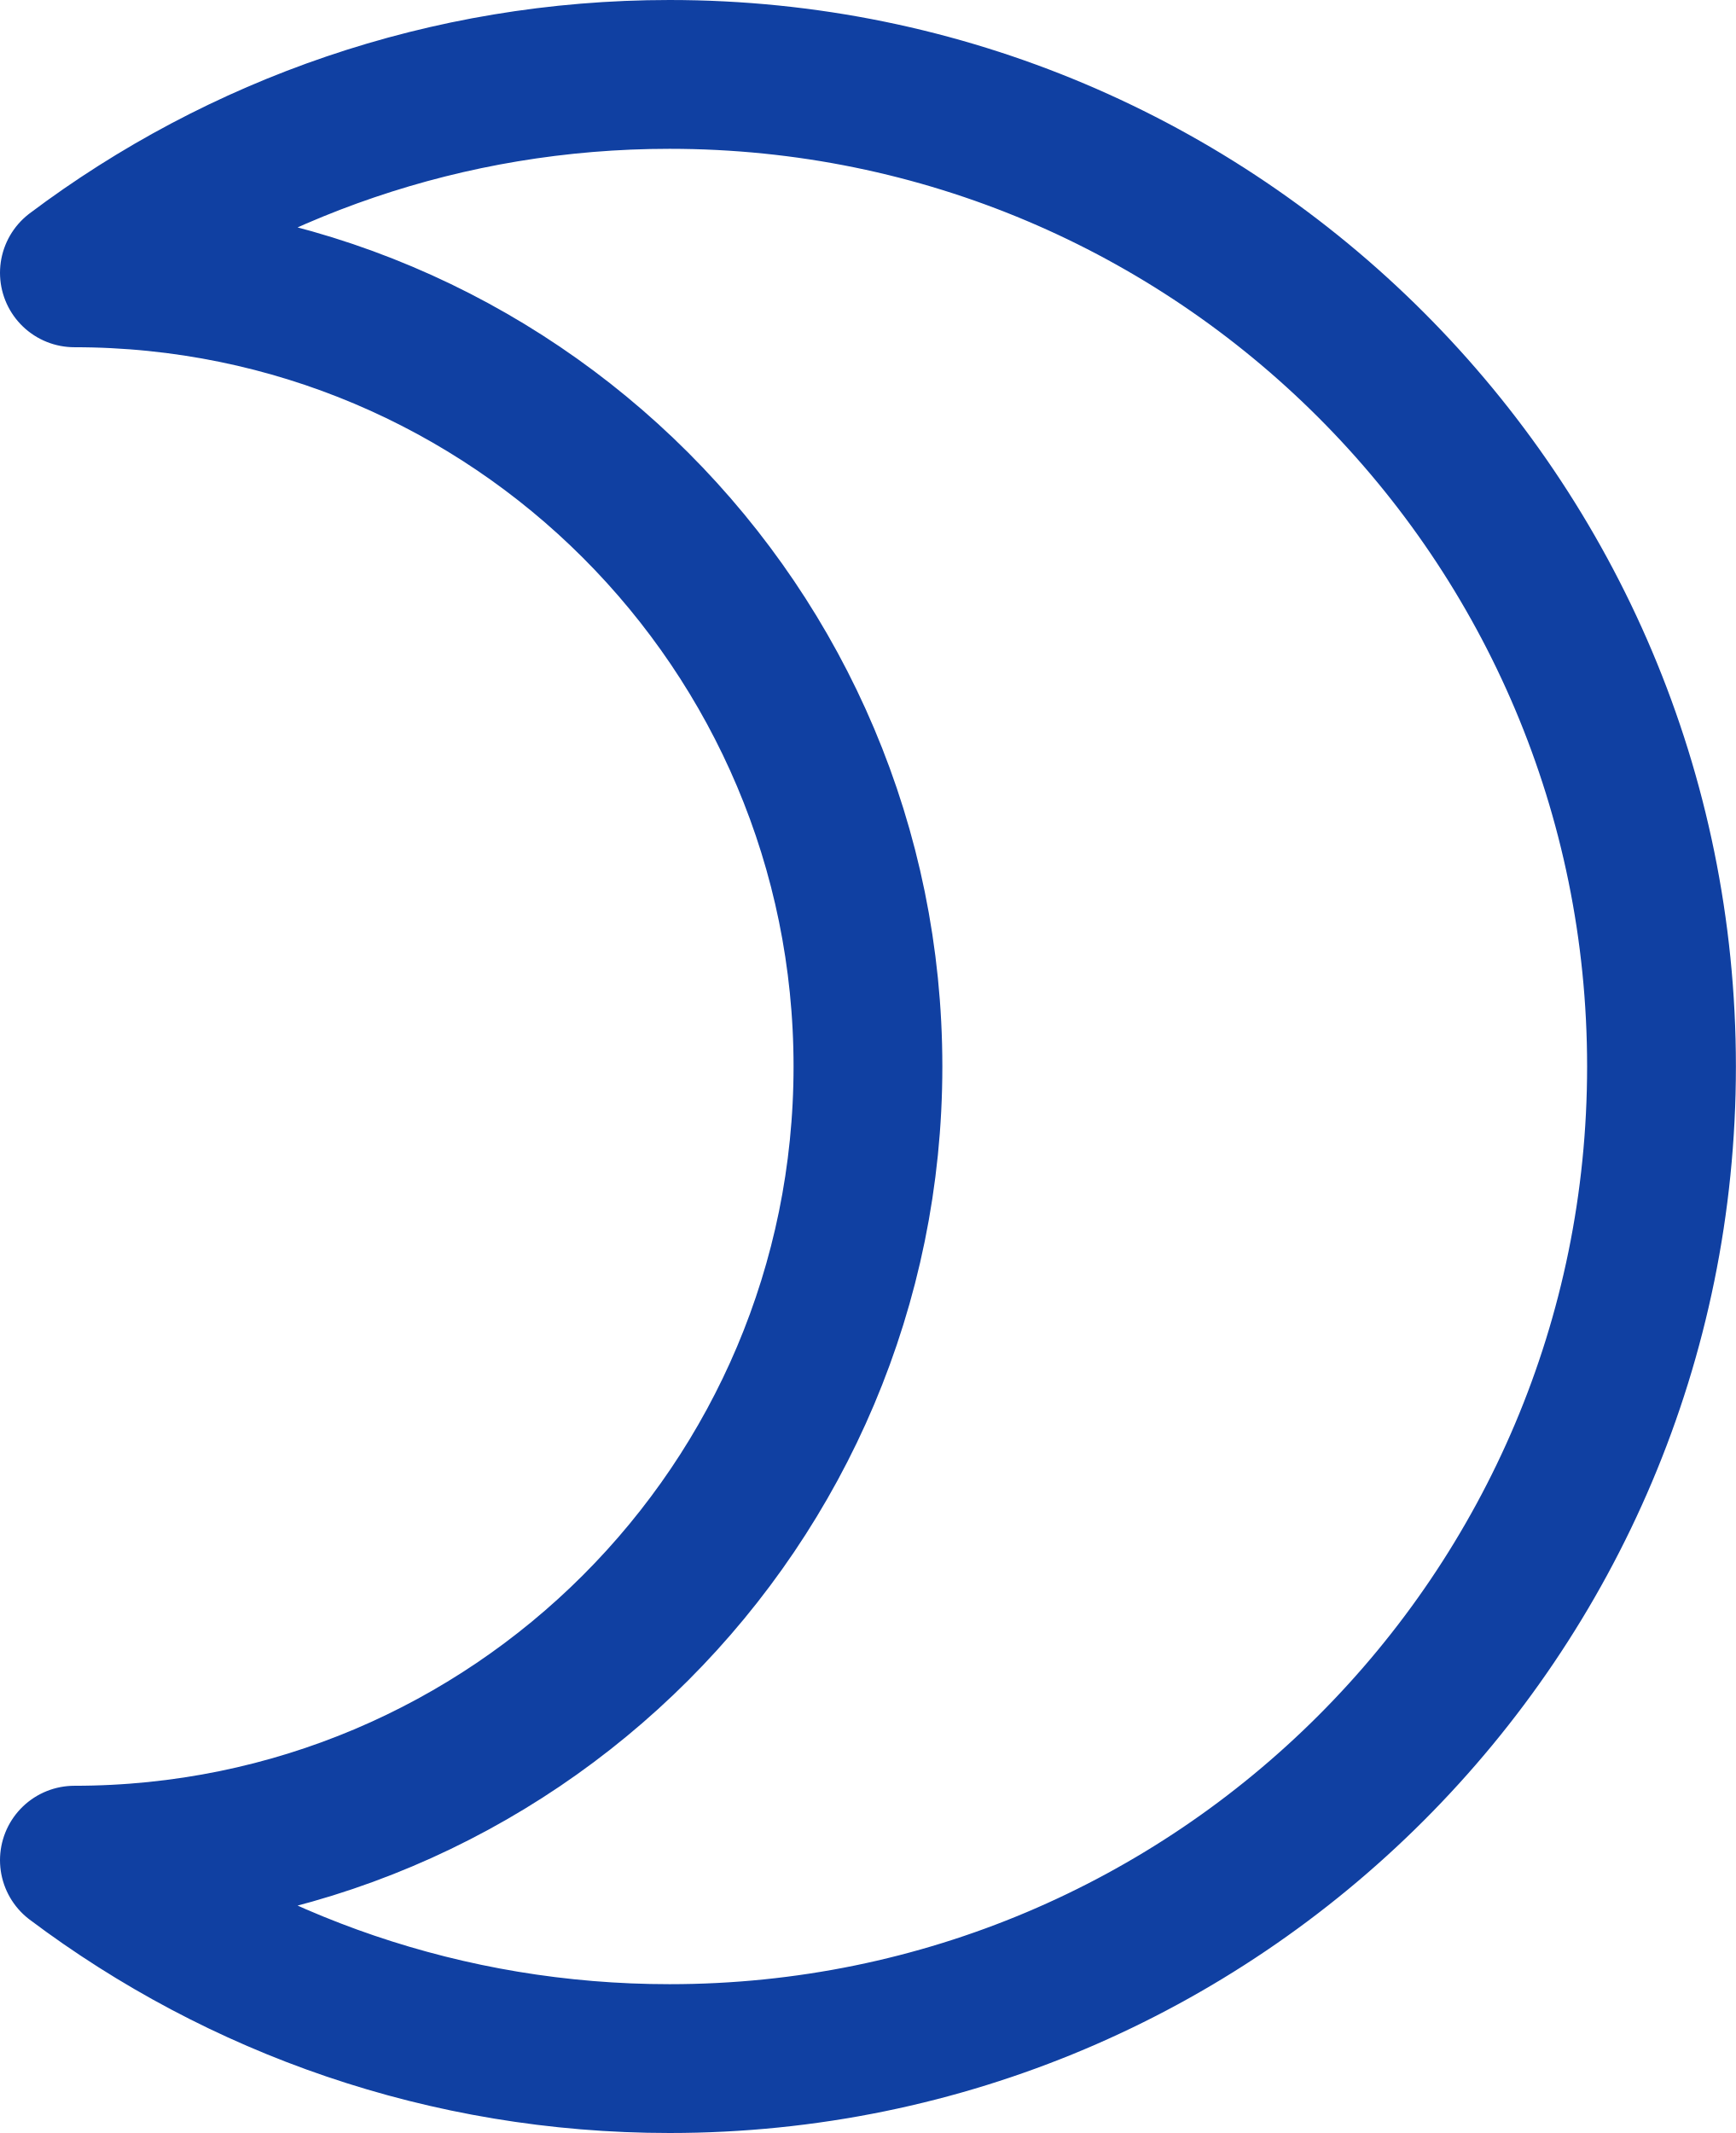
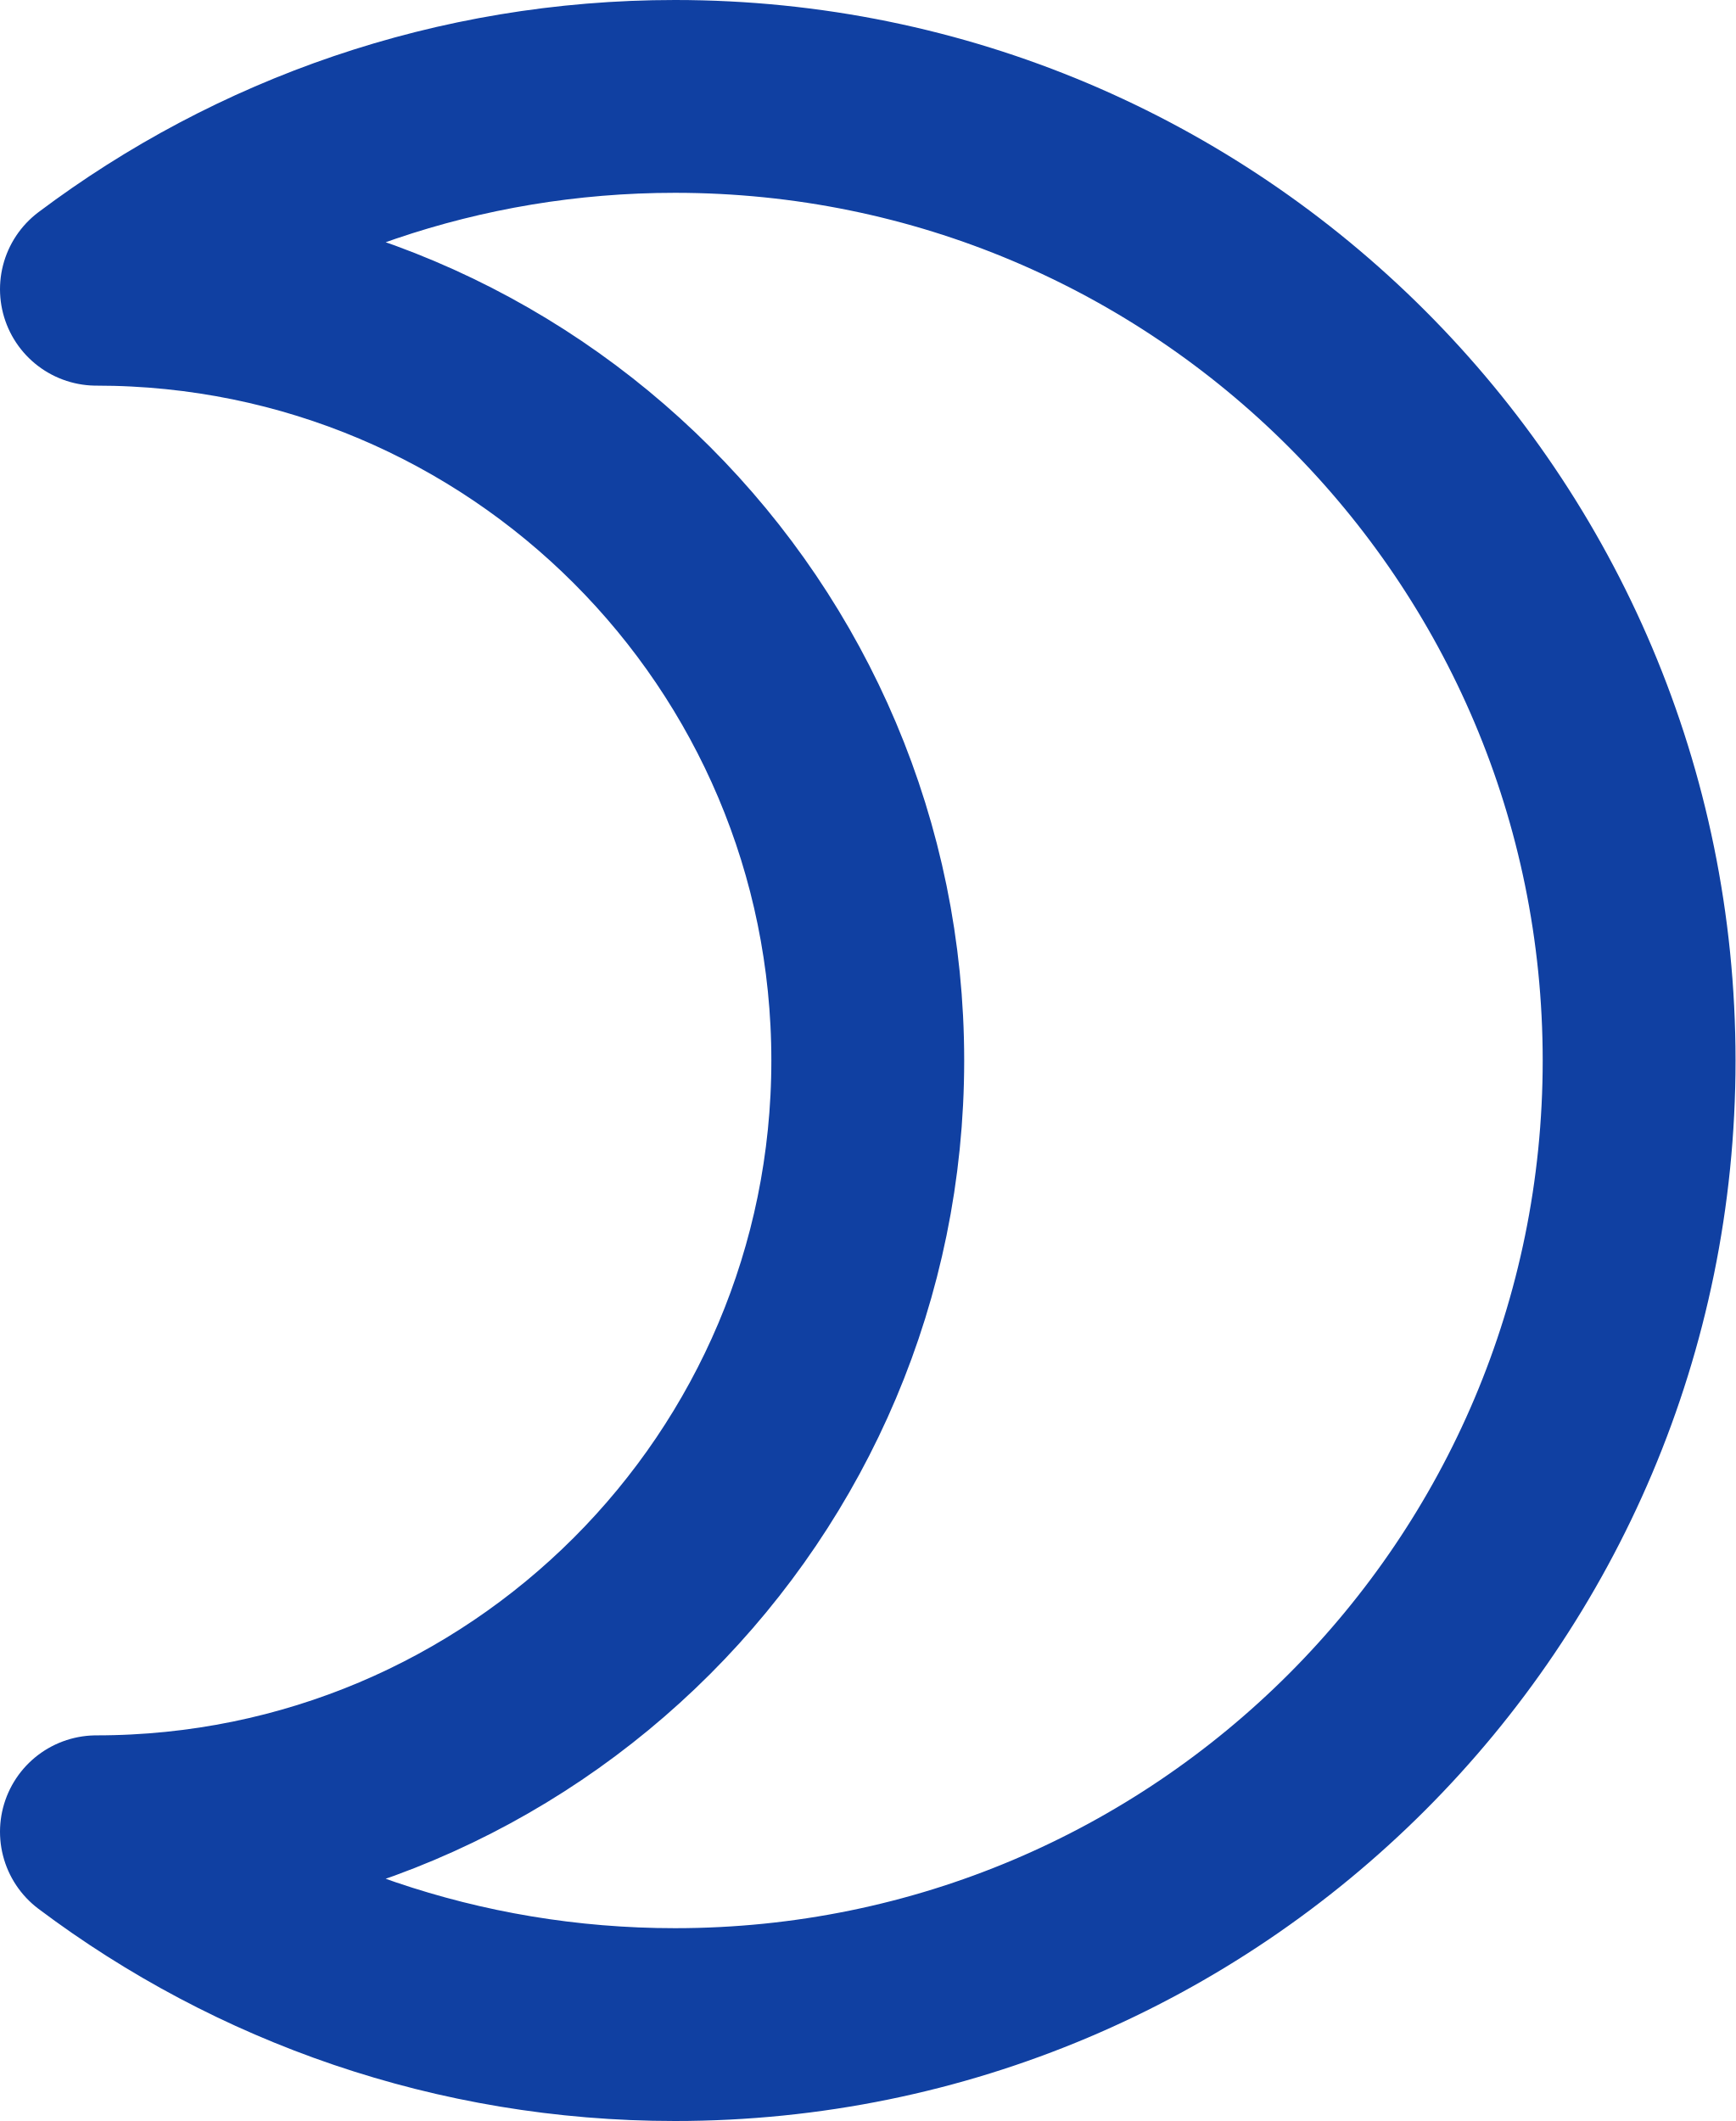
- <svg xmlns="http://www.w3.org/2000/svg" id="Capa_2" data-name="Capa 2" viewBox="0 0 35 43">
+ <svg xmlns="http://www.w3.org/2000/svg" id="Capa_2" data-name="Capa 2" viewBox="0 0 36 44">
  <defs>
    <style>
      .cls-1 {
        fill: none;
        stroke: #1040a2;
        stroke-linecap: round;
        stroke-linejoin: round;
-         stroke-width: 3px;
+         stroke-width: 4px;
      }
    </style>
  </defs>
  <g id="iconos">
    <g id="luna">
-       <path class="cls-1" d="m13.5,1.5C9,1.5,4.84,2.99,1.5,5.5h0c8.84,0,16,7.16,16,16s-7.16,16-16,16h0c3.34,2.51,7.5,4,12,4,11.05,0,20-8.95,20-20S24.55,1.5,13.5,1.5Z" />
+       <path class="cls-1" d="m14,2c-4.5,0-8.66,1.49-12,4h0c8.84,0,16,7.16,16,16s-7.16,16-16,16h0c3.34,2.51,7.5,4,12,4,11.05,0,20-8.95,20-20S25.05,2,14,2Z" />
    </g>
  </g>
</svg>
